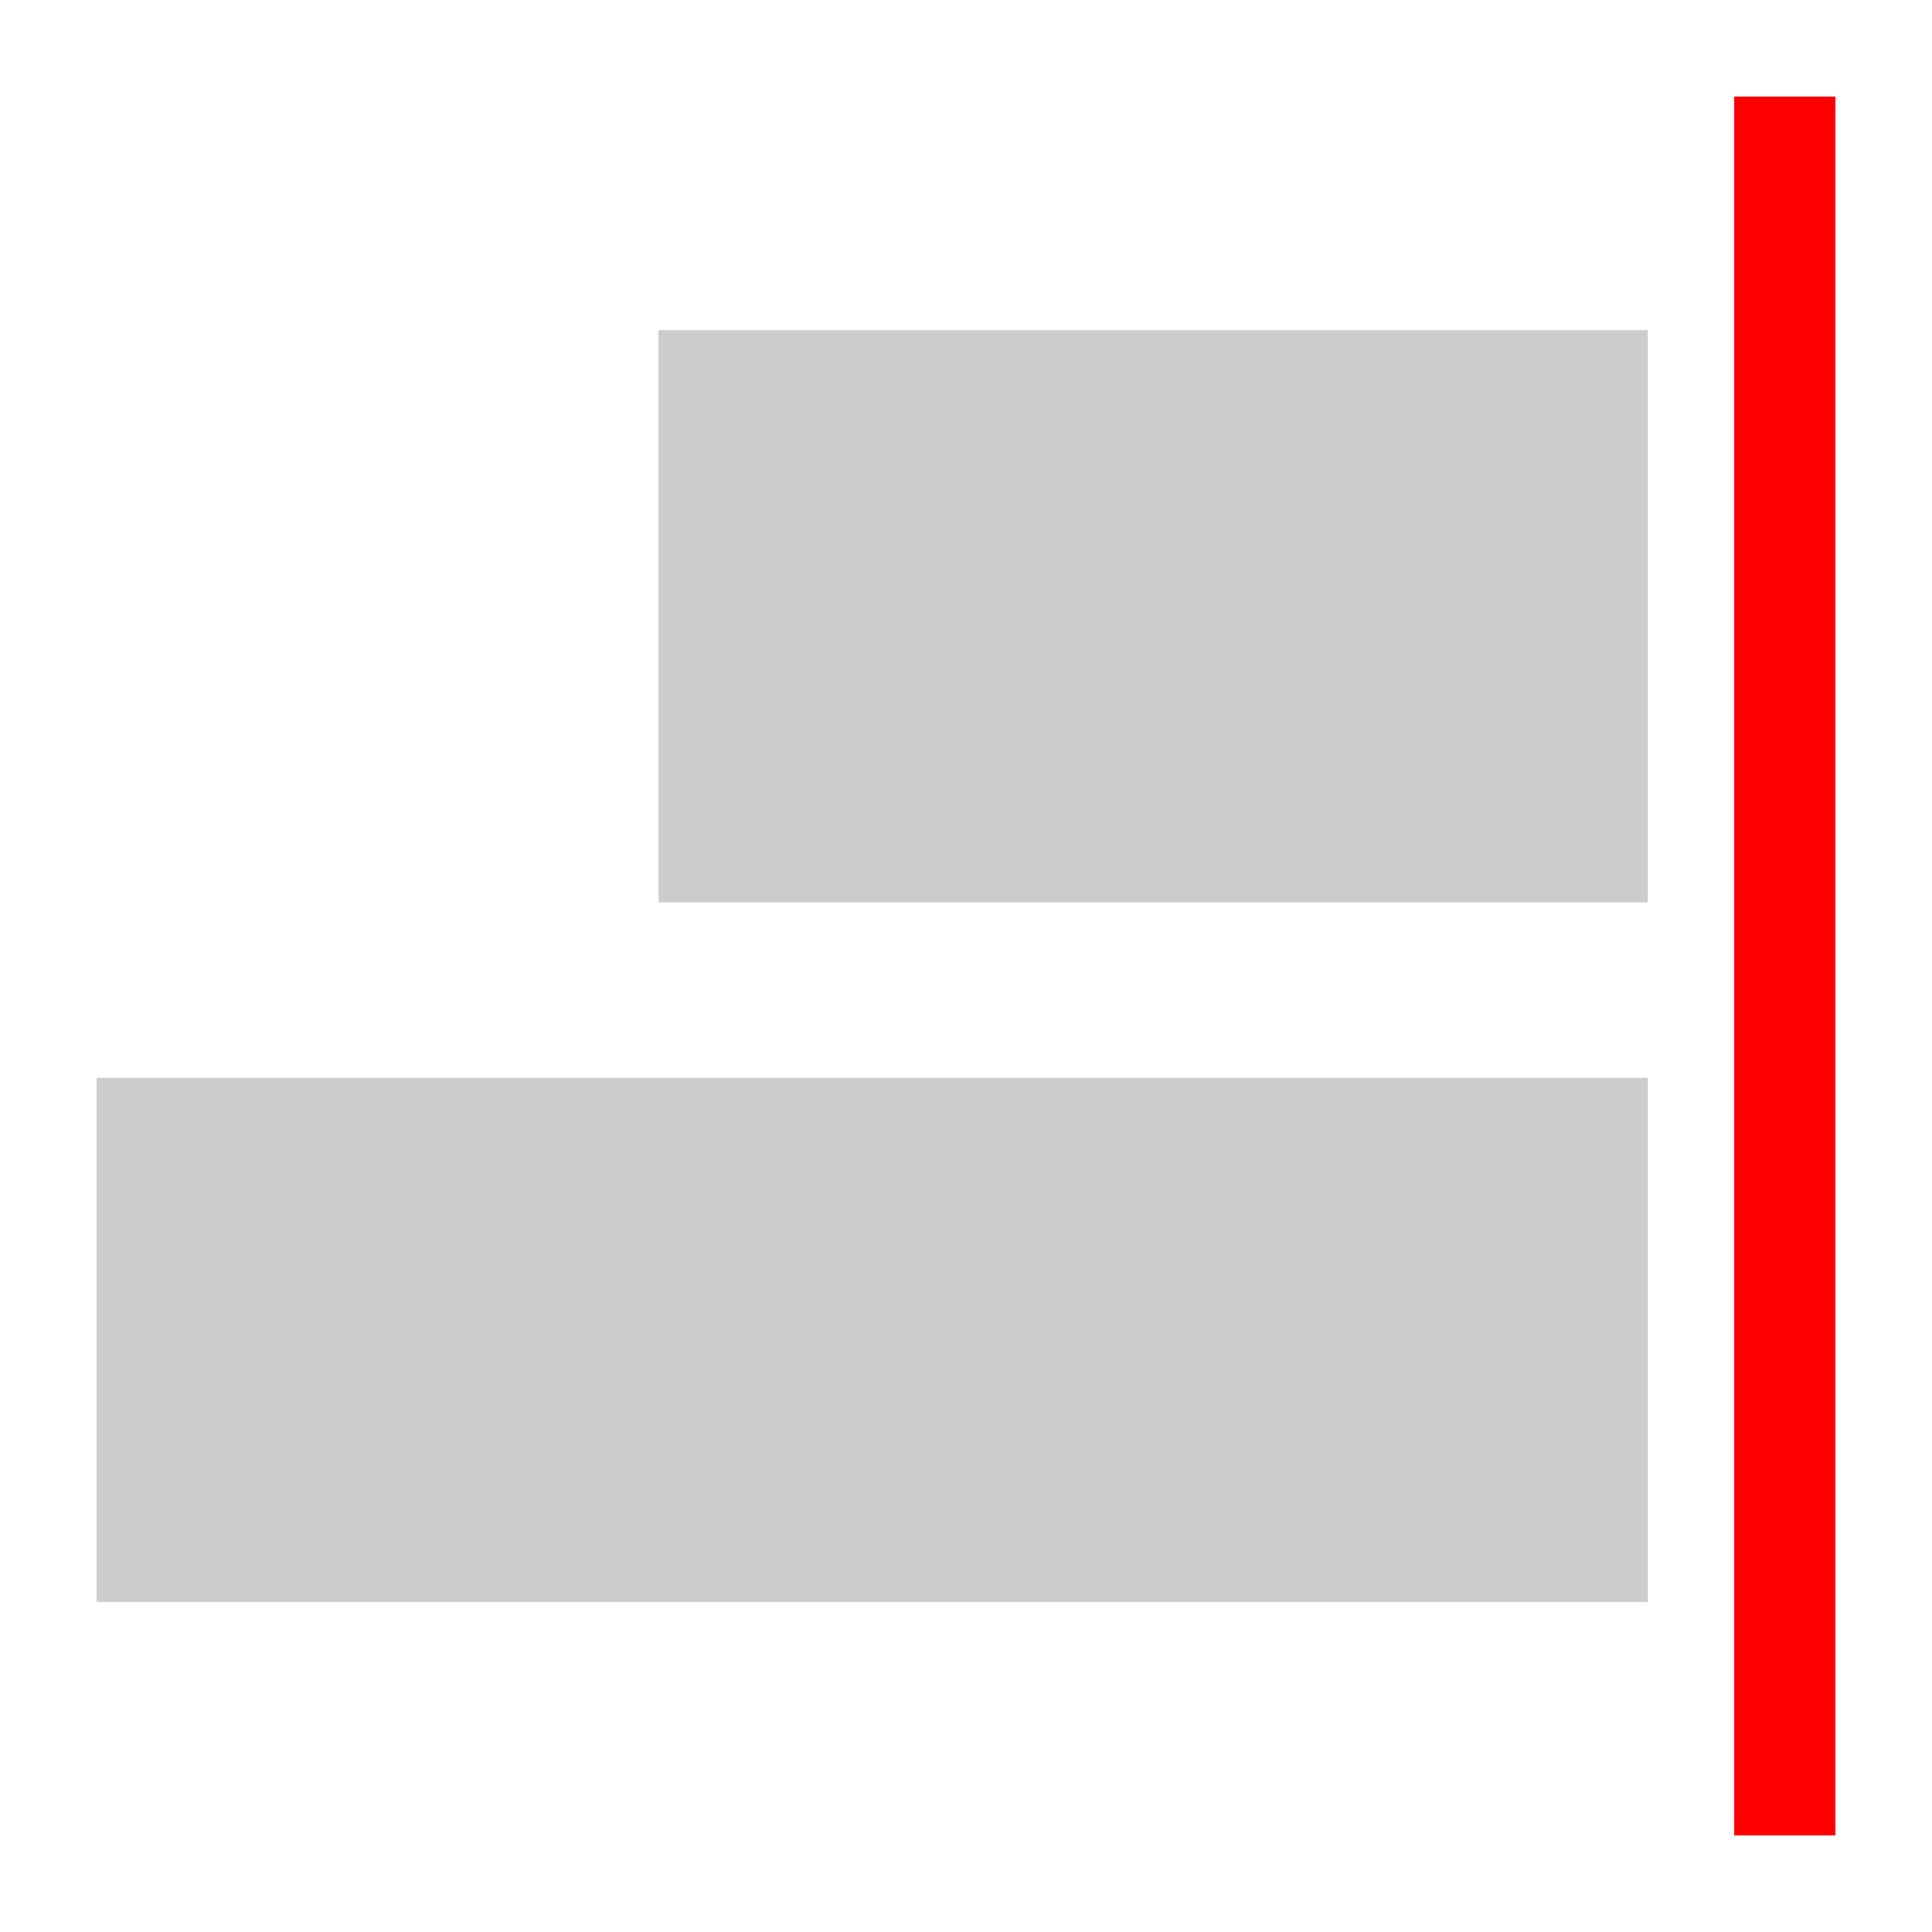
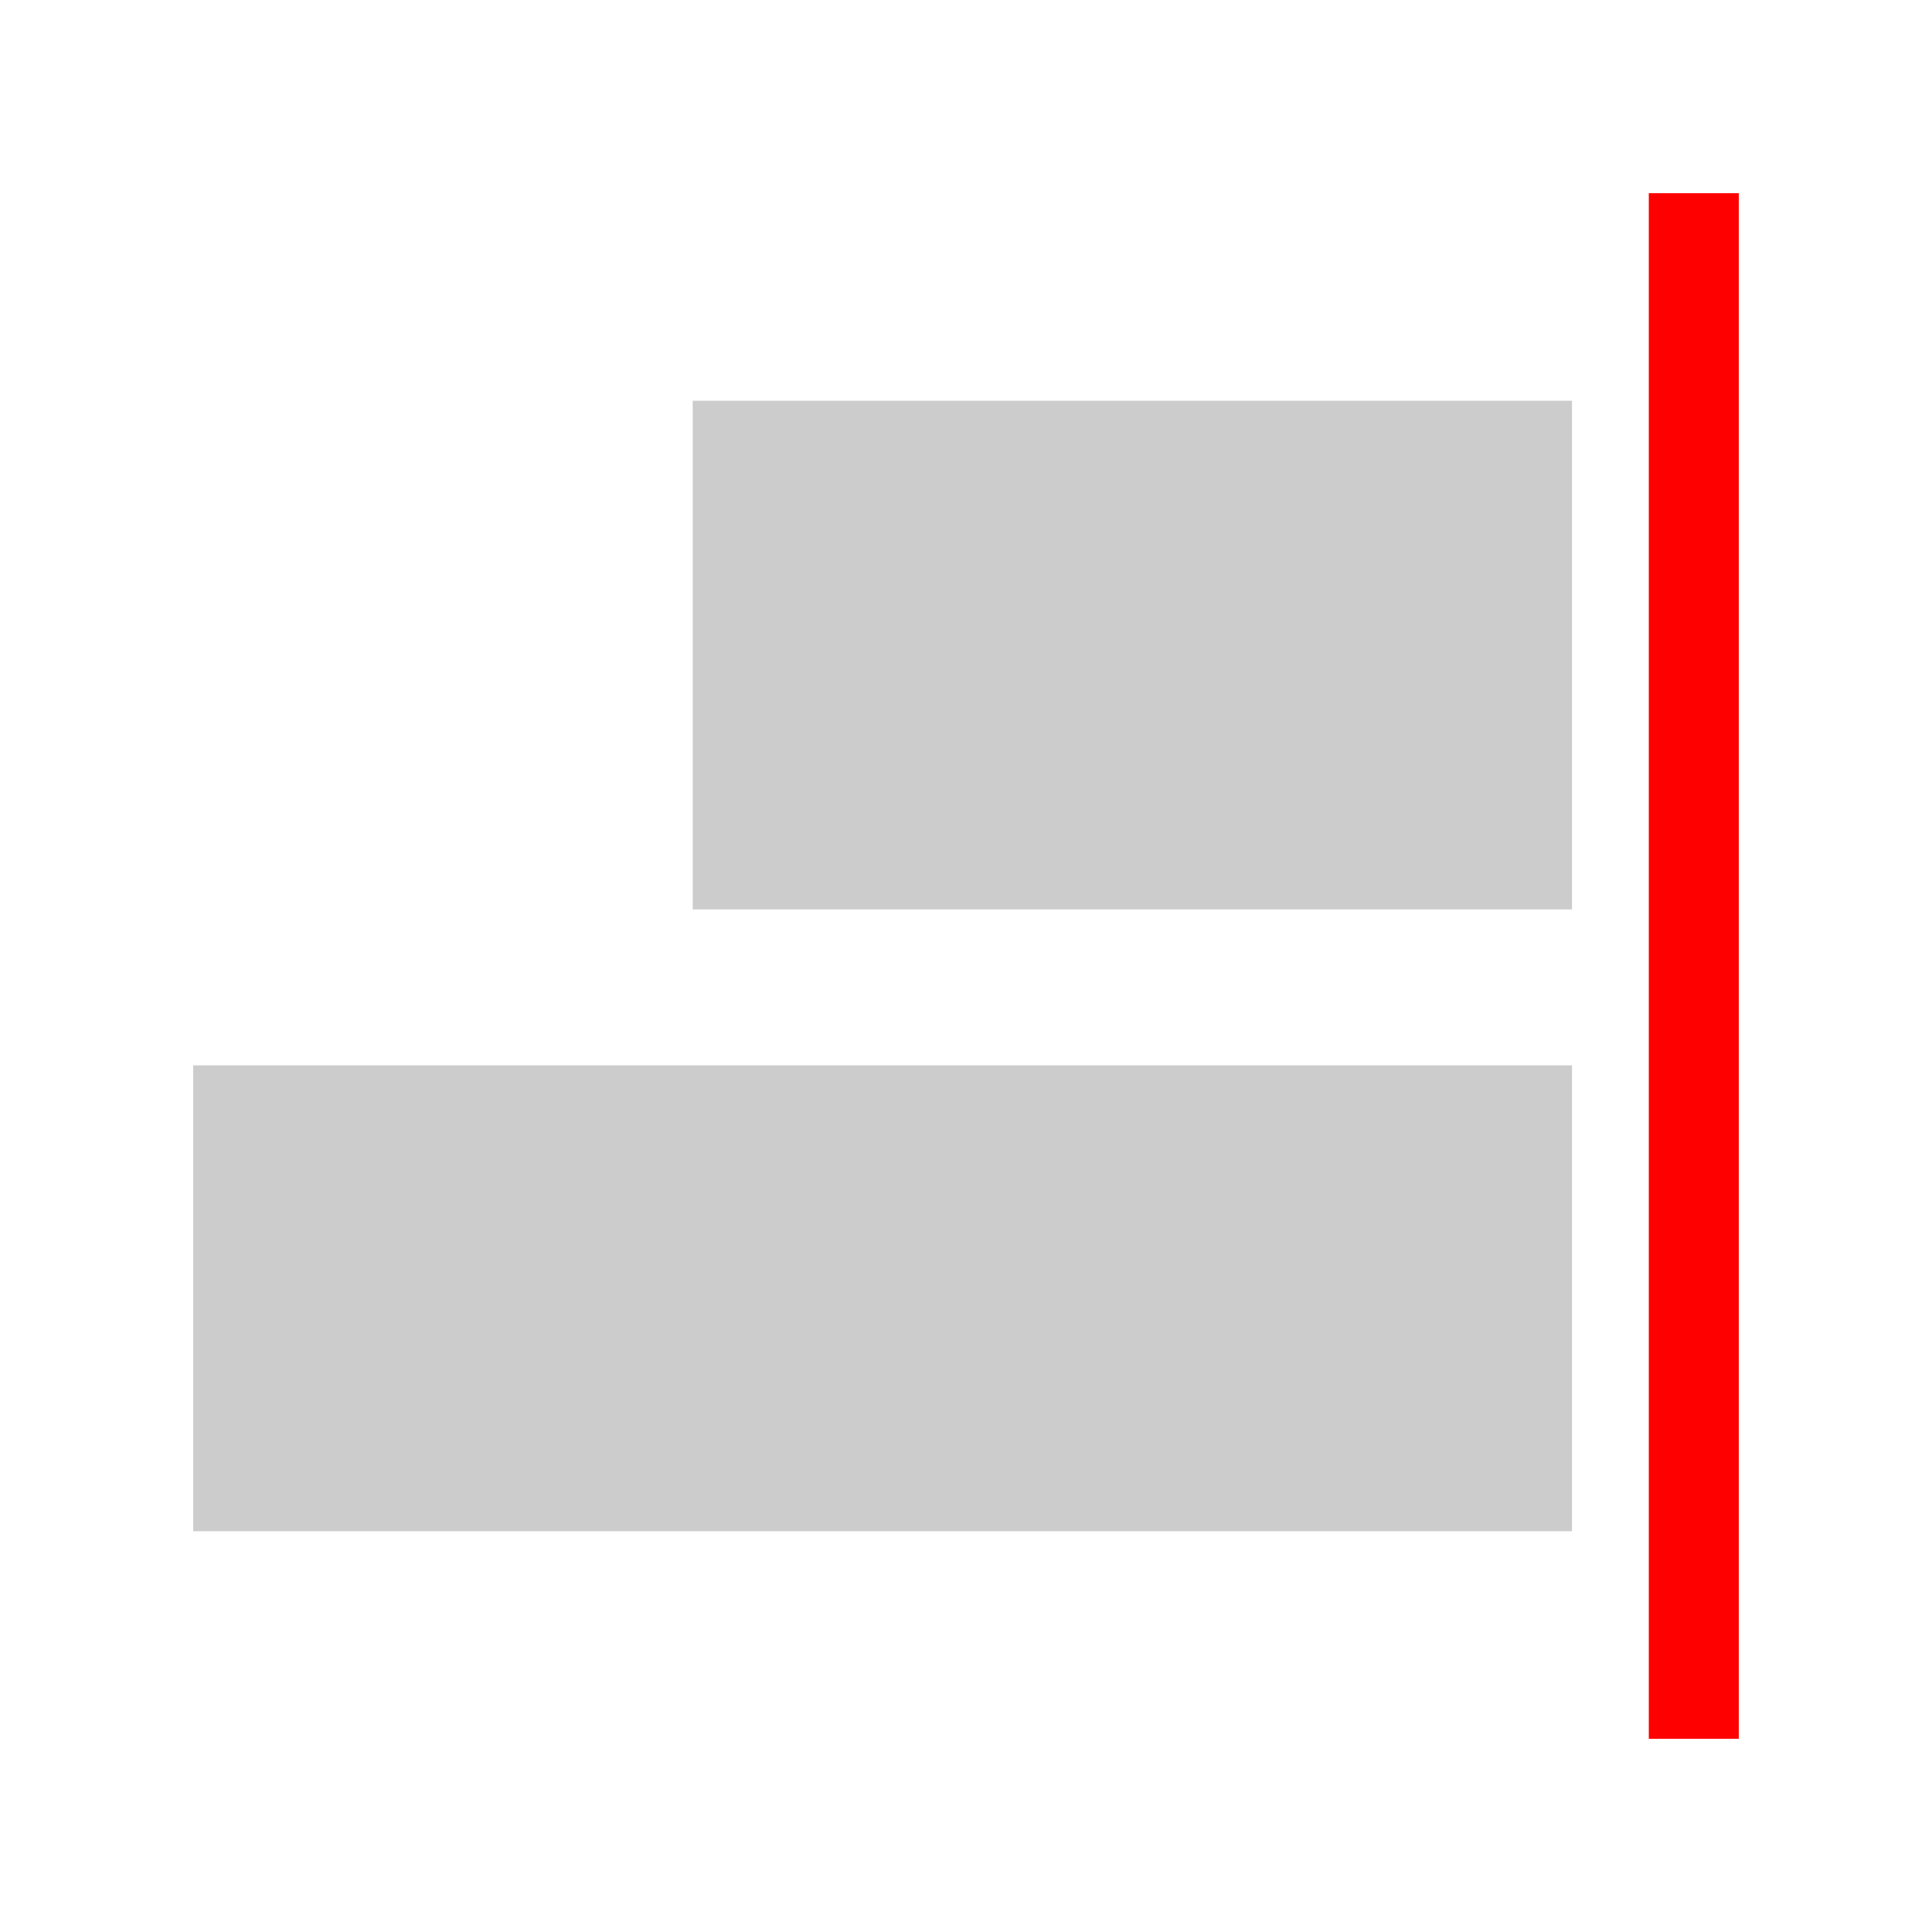
- <svg xmlns="http://www.w3.org/2000/svg" version="1.1" id="svg826" width="33.333" height="33.333" viewBox="0 0 33.333 33.333">
+ <svg xmlns="http://www.w3.org/2000/svg" version="1.1" id="svg826" width="25" height="25" viewBox="0 0 25 25">
  <defs id="defs830" />
-   <g id="g1538" transform="matrix(0.5822981,0,0,0.5357143,38.76955,17.22697)">
+   <g id="g1538" transform="matrix(0.3881987,0,0,0.3571429,27.23526,12.87354)">
    <rect style="fill:#cdcccc;fill-opacity:1" id="rect1505" height="18.43" width="29.31" y="-21.526" x="-47.068" />
    <rect style="fill:#cdcccc;fill-opacity:1" id="rect1507" height="16.88" width="45.96" y="2.554" x="-63.718" />
    <rect style="fill:#ff0000" id="rect1509" height="56" width="3" y="-29.046" x="-15.198" />
  </g>
</svg>
